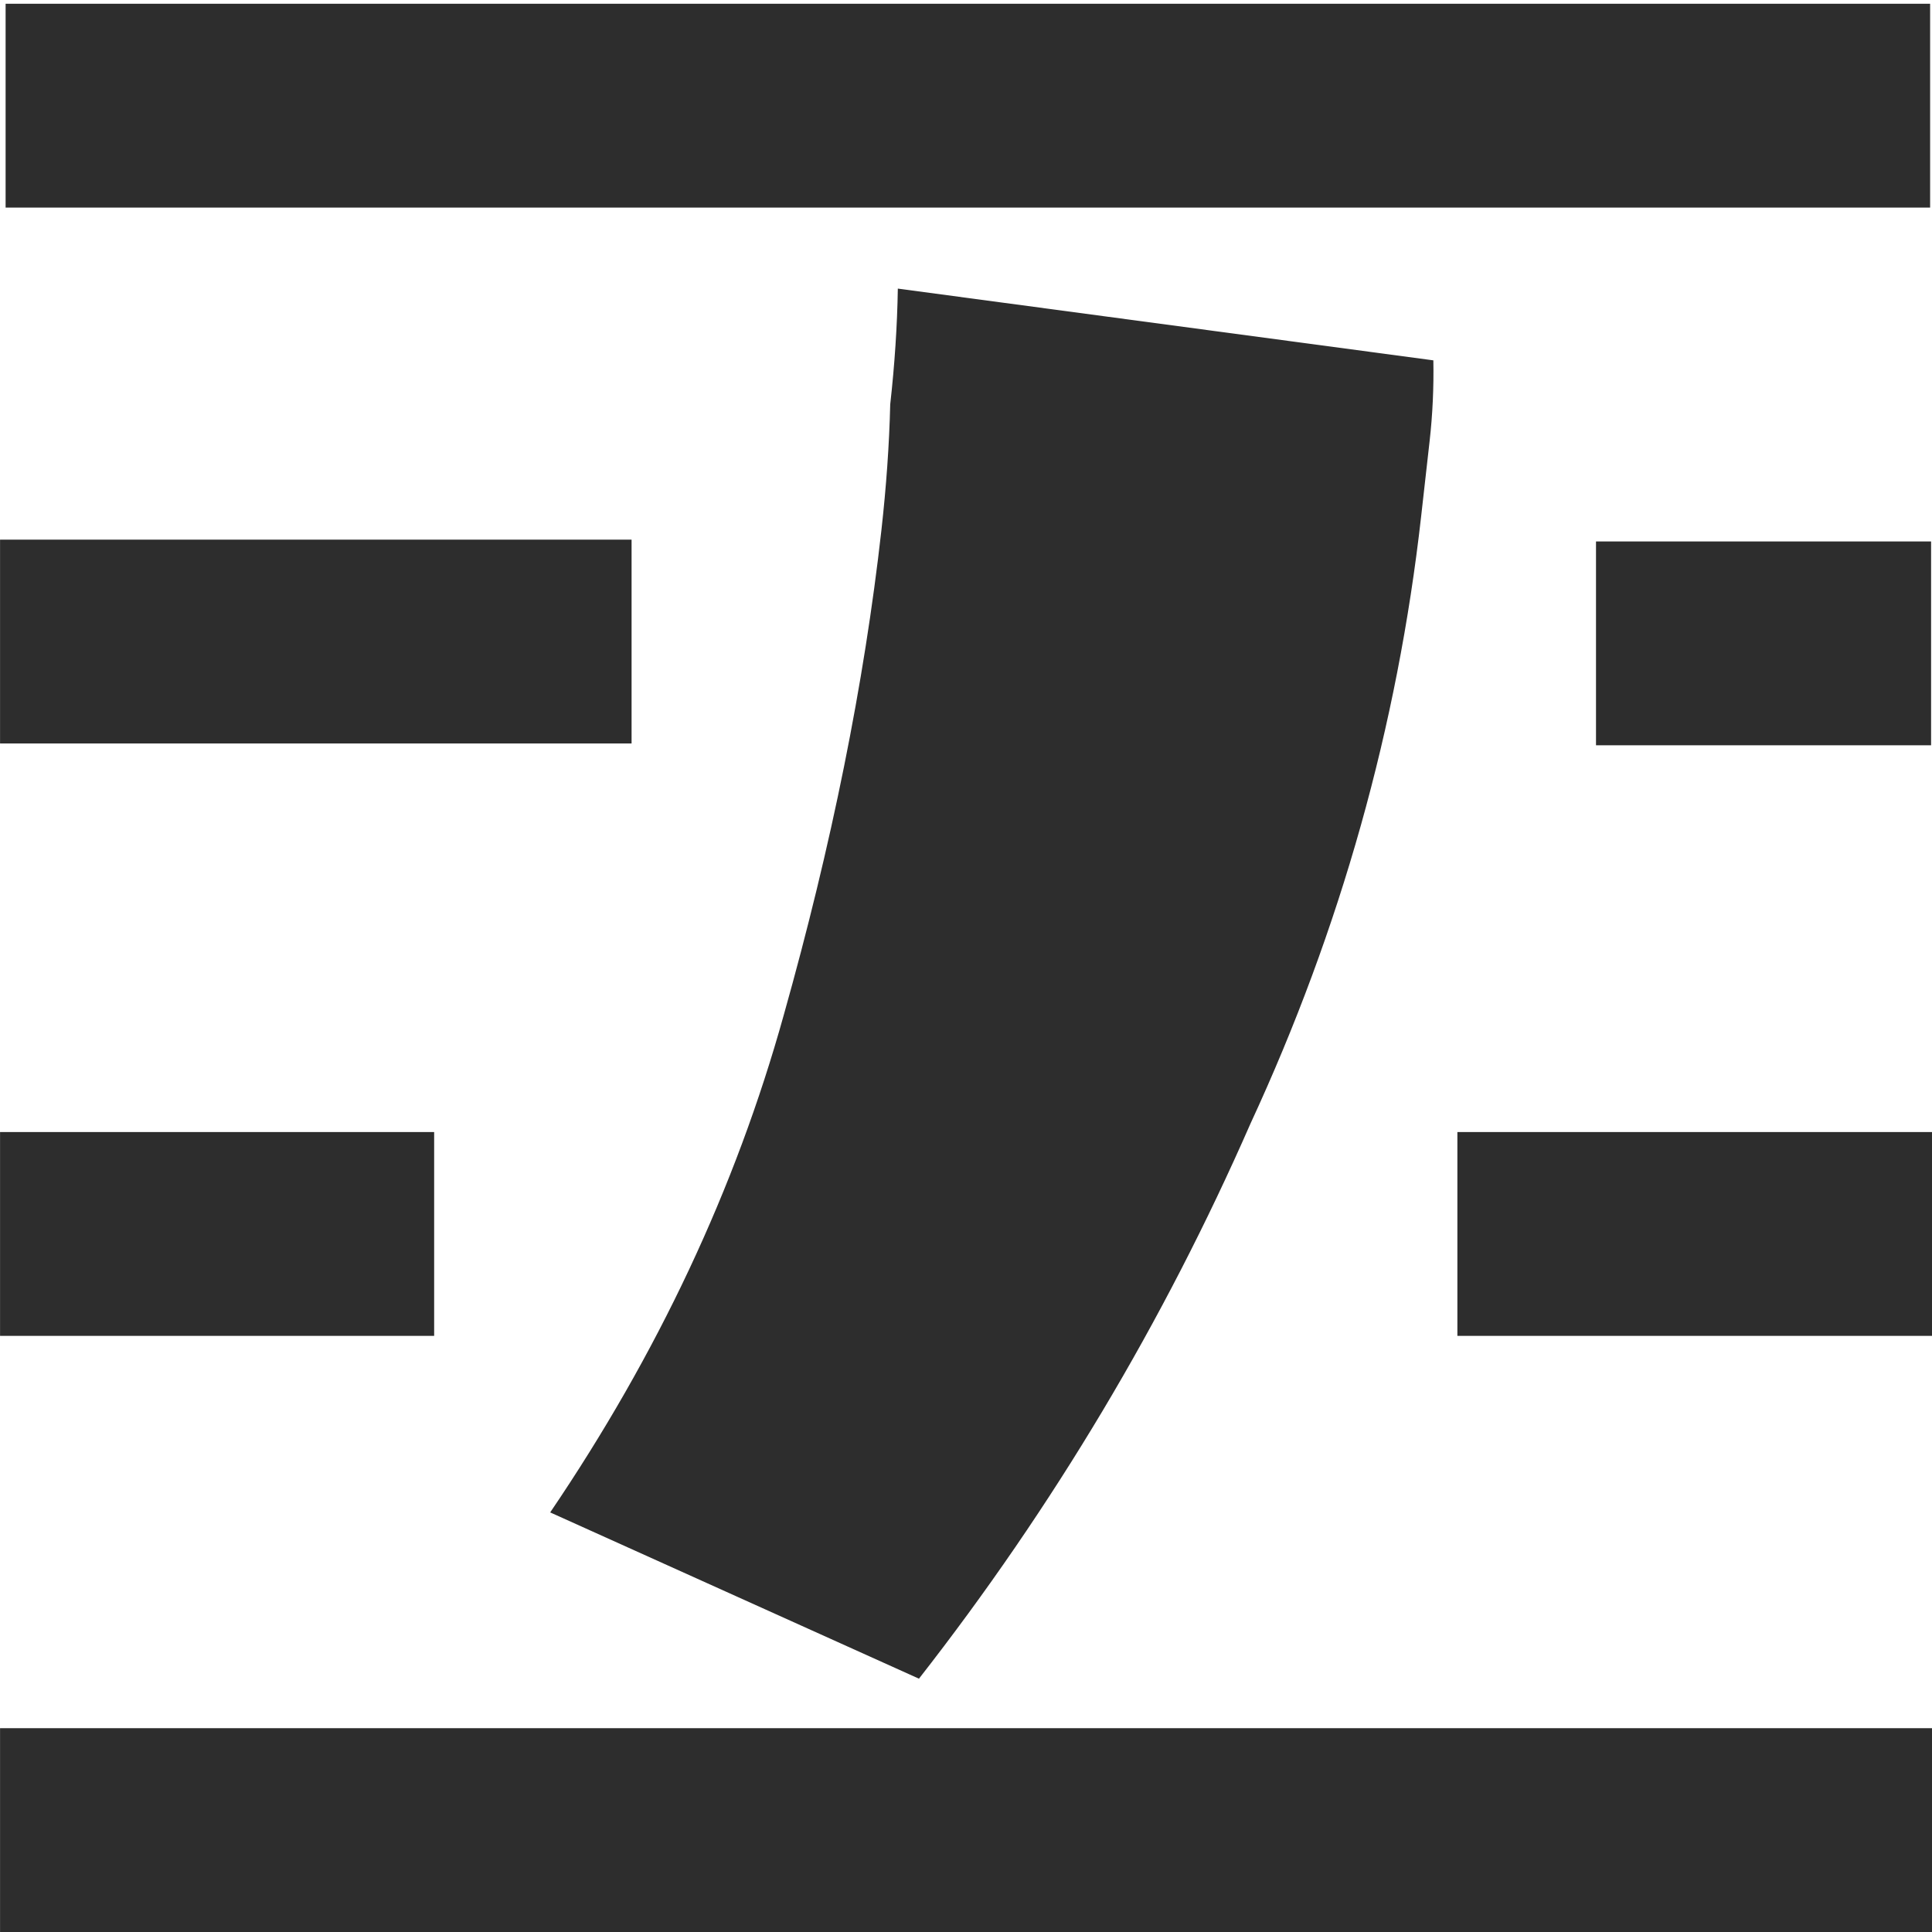
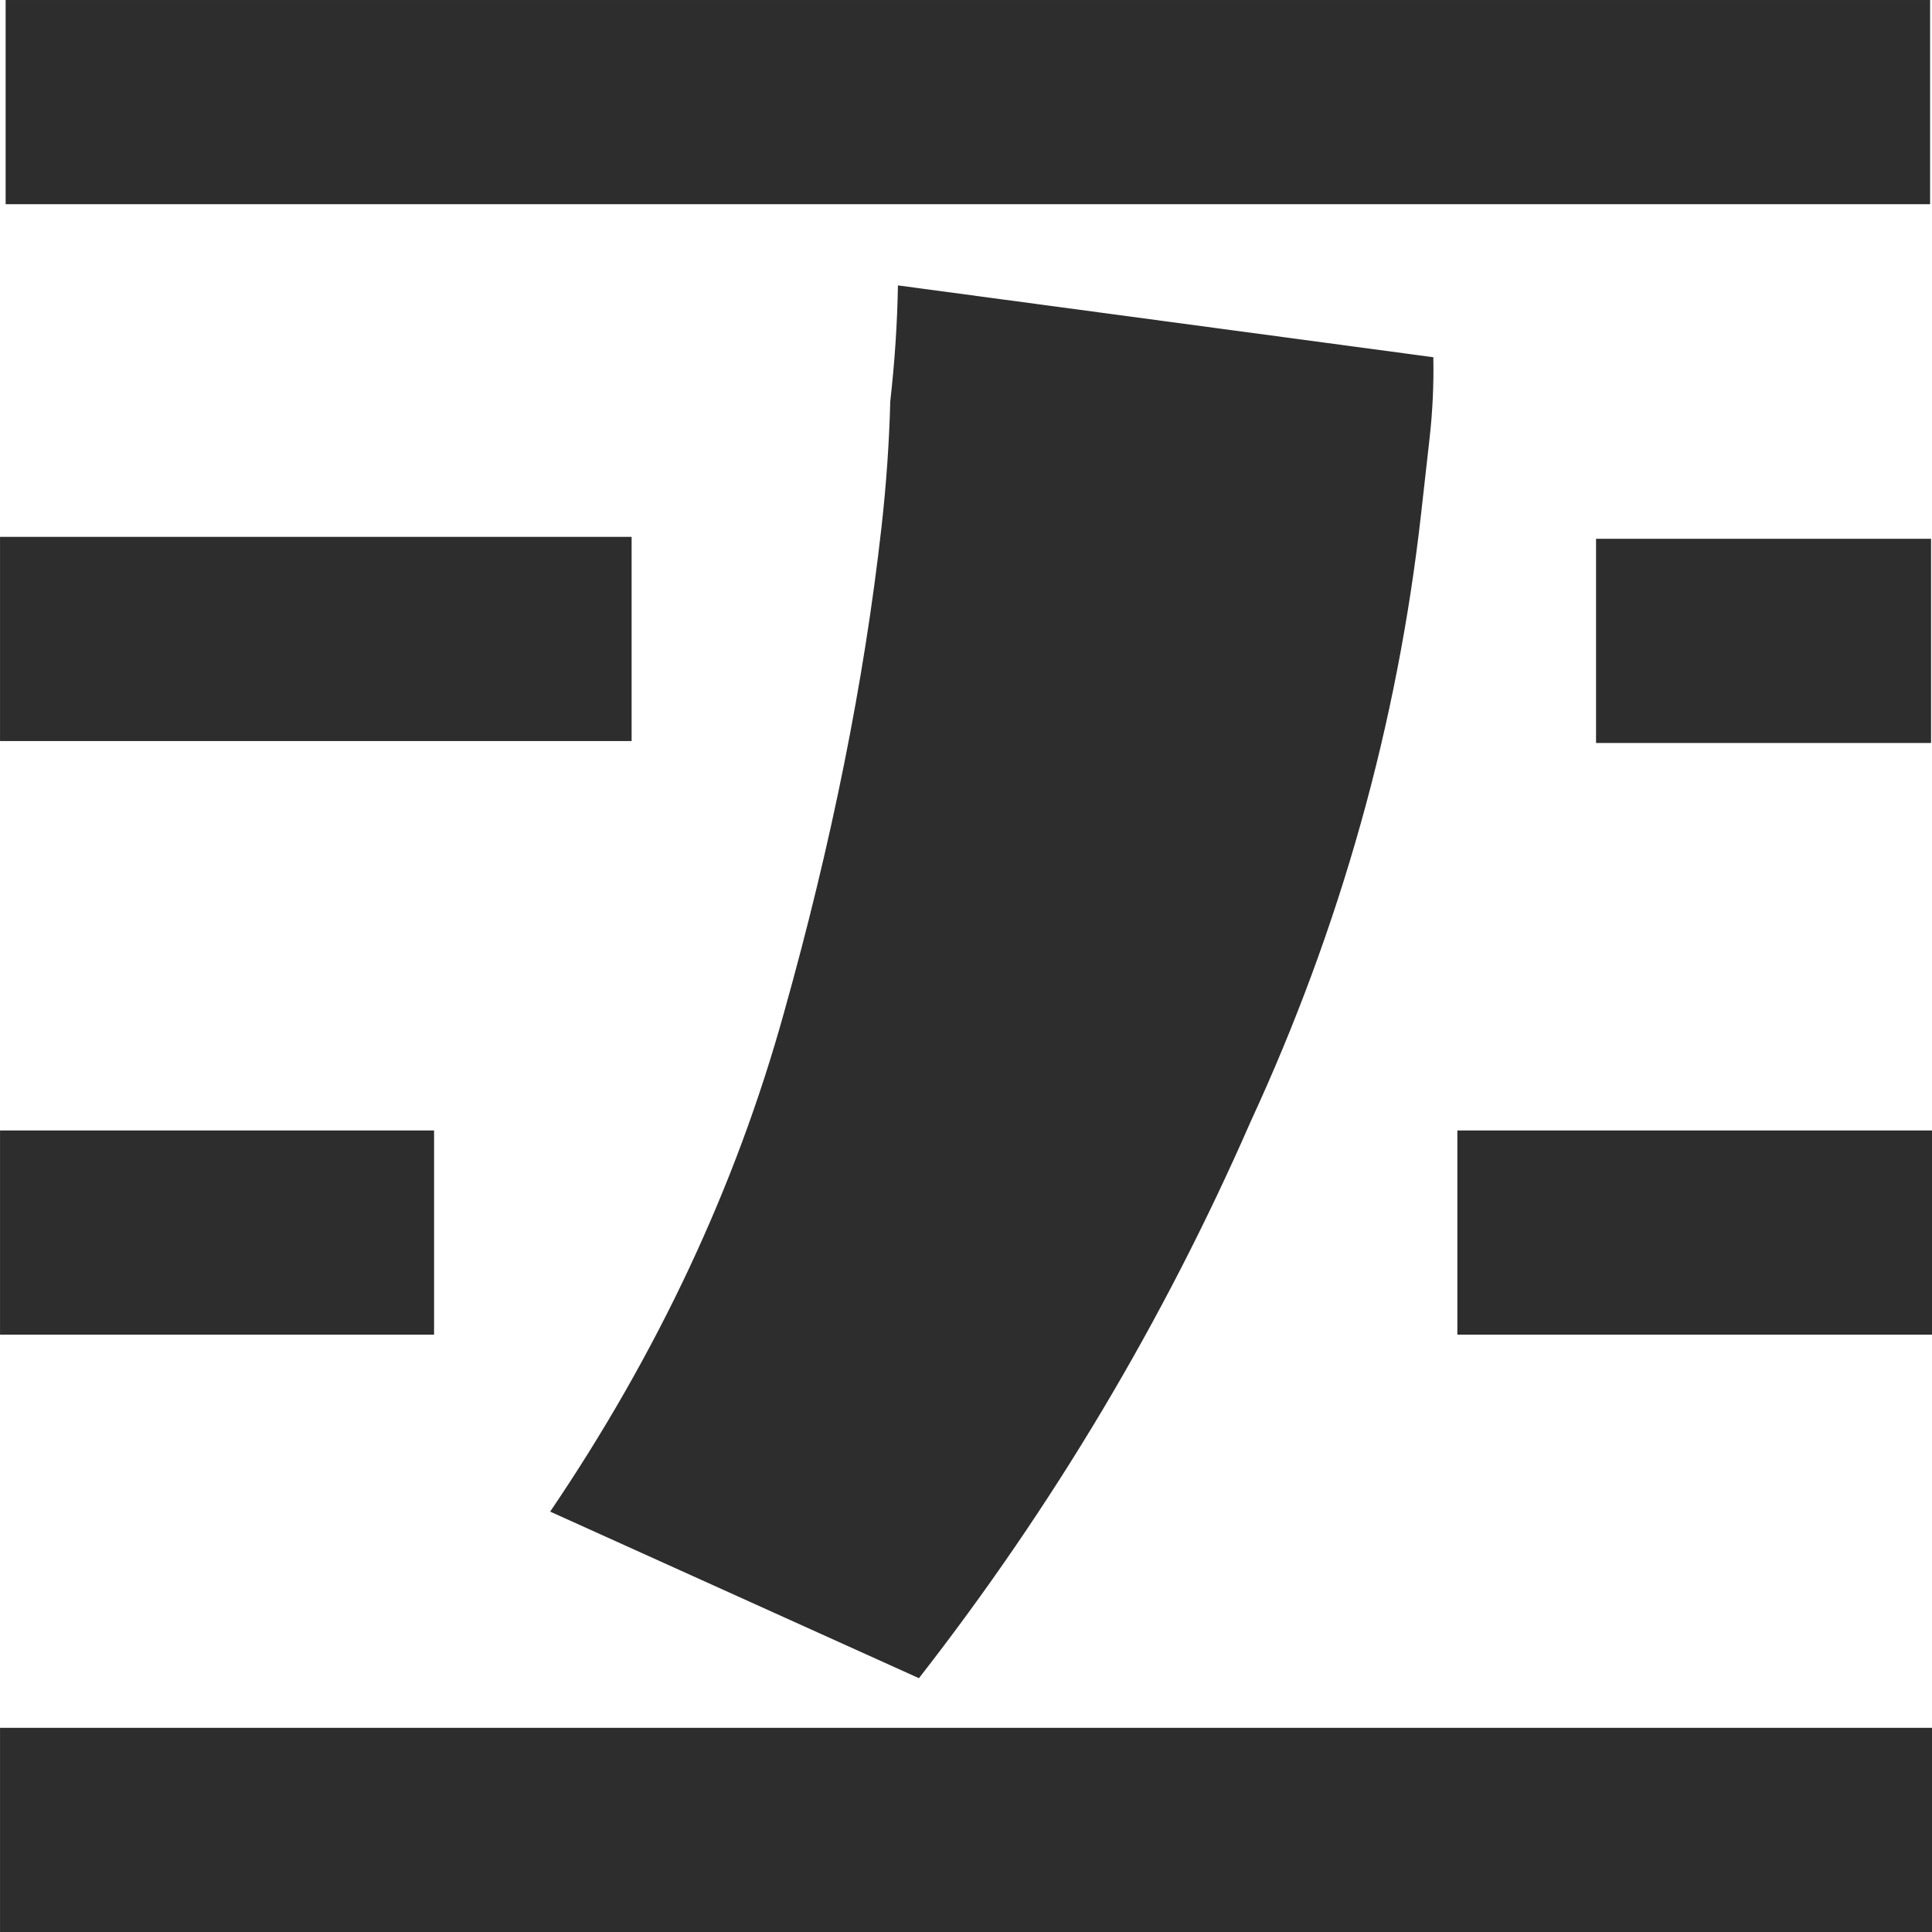
- <svg xmlns="http://www.w3.org/2000/svg" width="16" height="16" id="svg3765" version="1.1">
+ <svg xmlns="http://www.w3.org/2000/svg" width="32" height="32" id="svg3765" version="1.1">
  <defs id="defs3767" />
-   <g id="layer1" transform="translate(0,-32)">
+   <g id="layer1" transform="translate(0,-16)">
    <g id="layer1-4" transform="translate(0.2020297,-1.9622142e-8)">
      <g transform="translate(-0.3705977,-0.09089584)" id="layer1-9">
-         <path id="path3939-7" style="font-size:11px;font-style:normal;font-variant:normal;font-weight:normal;font-stretch:normal;line-height:125%;letter-spacing:0px;word-spacing:0px;fill:#2d2d2d;fill-opacity:1;stroke:none;font-family:Ubuntu;-inkscape-font-specification:Ubuntu" d="m 12.039,35.075 c 0.004,0.225 -0.006,0.448 -0.031,0.669 -0.022,0.193 -0.045,0.401 -0.07,0.622 -0.196,1.741 -0.667,3.418 -1.413,5.029 -0.72,1.643 -1.635,3.176 -2.746,4.598 L 4.725,44.616 c 0.89,-1.312 1.535,-2.684 1.934,-4.118 0.396,-1.406 0.666,-2.744 0.809,-4.016 0.04,-0.359 0.065,-0.707 0.073,-1.042 0.037,-0.332 0.058,-0.651 0.063,-0.959 l 4.434,0.594" />
-         <rect style="fill:#2d2d2d;fill-opacity:1;stroke:none" id="rect4040" width="5.23" height="1.688" x="0.169" y="36.56" rx="76.46" ry="0" />
-         <rect style="fill:#2d2d2d;fill-opacity:1;stroke:none" id="rect4040-5" width="2.775" height="1.688" x="13.386" y="36.575" rx="40.56" ry="0" />
-         <rect style="fill:#2d2d2d;fill-opacity:1;stroke:none" id="rect4040-5-8" width="16" height="1.688" x="0.169" y="46.403" rx="233.895" ry="0" />
-         <rect style="fill:#2d2d2d;fill-opacity:1;stroke:none" id="rect4040-5-8-4" width="15.938" height="1.688" x="0.215" y="32.122" rx="232.981" ry="0" />
-         <rect style="fill:#2d2d2d;fill-opacity:1;stroke:none" id="rect4040-5-7" width="3.931" height="1.688" x="12.238" y="41.466" rx="57.463" ry="0" />
-         <rect style="fill:#2d2d2d;fill-opacity:1;stroke:none" id="rect4040-0" width="3.595" height="1.688" x="0.169" y="41.466" rx="52.548" ry="0" />
+         <path id="path3939-7" style="font-size:11px;font-style:normal;font-variant:normal;font-weight:normal;font-stretch:normal;line-height:125%;letter-spacing:0px;word-spacing:0px;fill:#2d2d2d;fill-opacity:1;stroke:none;font-family:Ubuntu;-inkscape-font-specification:Ubuntu" d="m 23.909,22.008 c 0.009,0.451 -0.012,0.898 -0.062,1.341 -0.044,0.388 -0.09,0.803 -0.14,1.246 -0.392,3.489 -1.334,6.849 -2.826,10.078 -1.44,3.293 -3.27,6.364 -5.492,9.214 L 9.281,41.128 c 1.781,-2.628 3.071,-5.379 3.869,-8.251 0.792,-2.817 1.331,-5.5 1.618,-8.047 0.081,-0.72 0.129,-1.416 0.146,-2.089 0.075,-0.665 0.117,-1.305 0.127,-1.923 l 8.869,1.19" />
+         <rect style="fill:#2d2d2d;fill-opacity:1;stroke:none" id="rect4040" width="10.461" height="3.382" x="0.169" y="24.983" rx="152.92" ry="0" />
+         <rect style="fill:#2d2d2d;fill-opacity:1;stroke:none" id="rect4040-5" width="5.549" height="3.382" x="26.604" y="25.015" rx="81.12" ry="0" />
+         <rect style="fill:#2d2d2d;fill-opacity:1;stroke:none" id="rect4040-5-8" width="32" height="3.382" x="0.169" y="44.709" rx="467.789" ry="0" />
+         <rect style="fill:#2d2d2d;fill-opacity:1;stroke:none" id="rect4040-5-8-4" width="31.875" height="3.382" x="0.262" y="16.091" rx="465.962" ry="0" />
+         <rect style="fill:#2d2d2d;fill-opacity:1;stroke:none" id="rect4040-5-7" width="7.862" height="3.382" x="24.307" y="34.815" rx="114.925" ry="0" />
+         <rect style="fill:#2d2d2d;fill-opacity:1;stroke:none" id="rect4040-0" width="7.189" height="3.382" x="0.169" y="34.815" rx="105.097" ry="0" />
      </g>
    </g>
  </g>
</svg>
